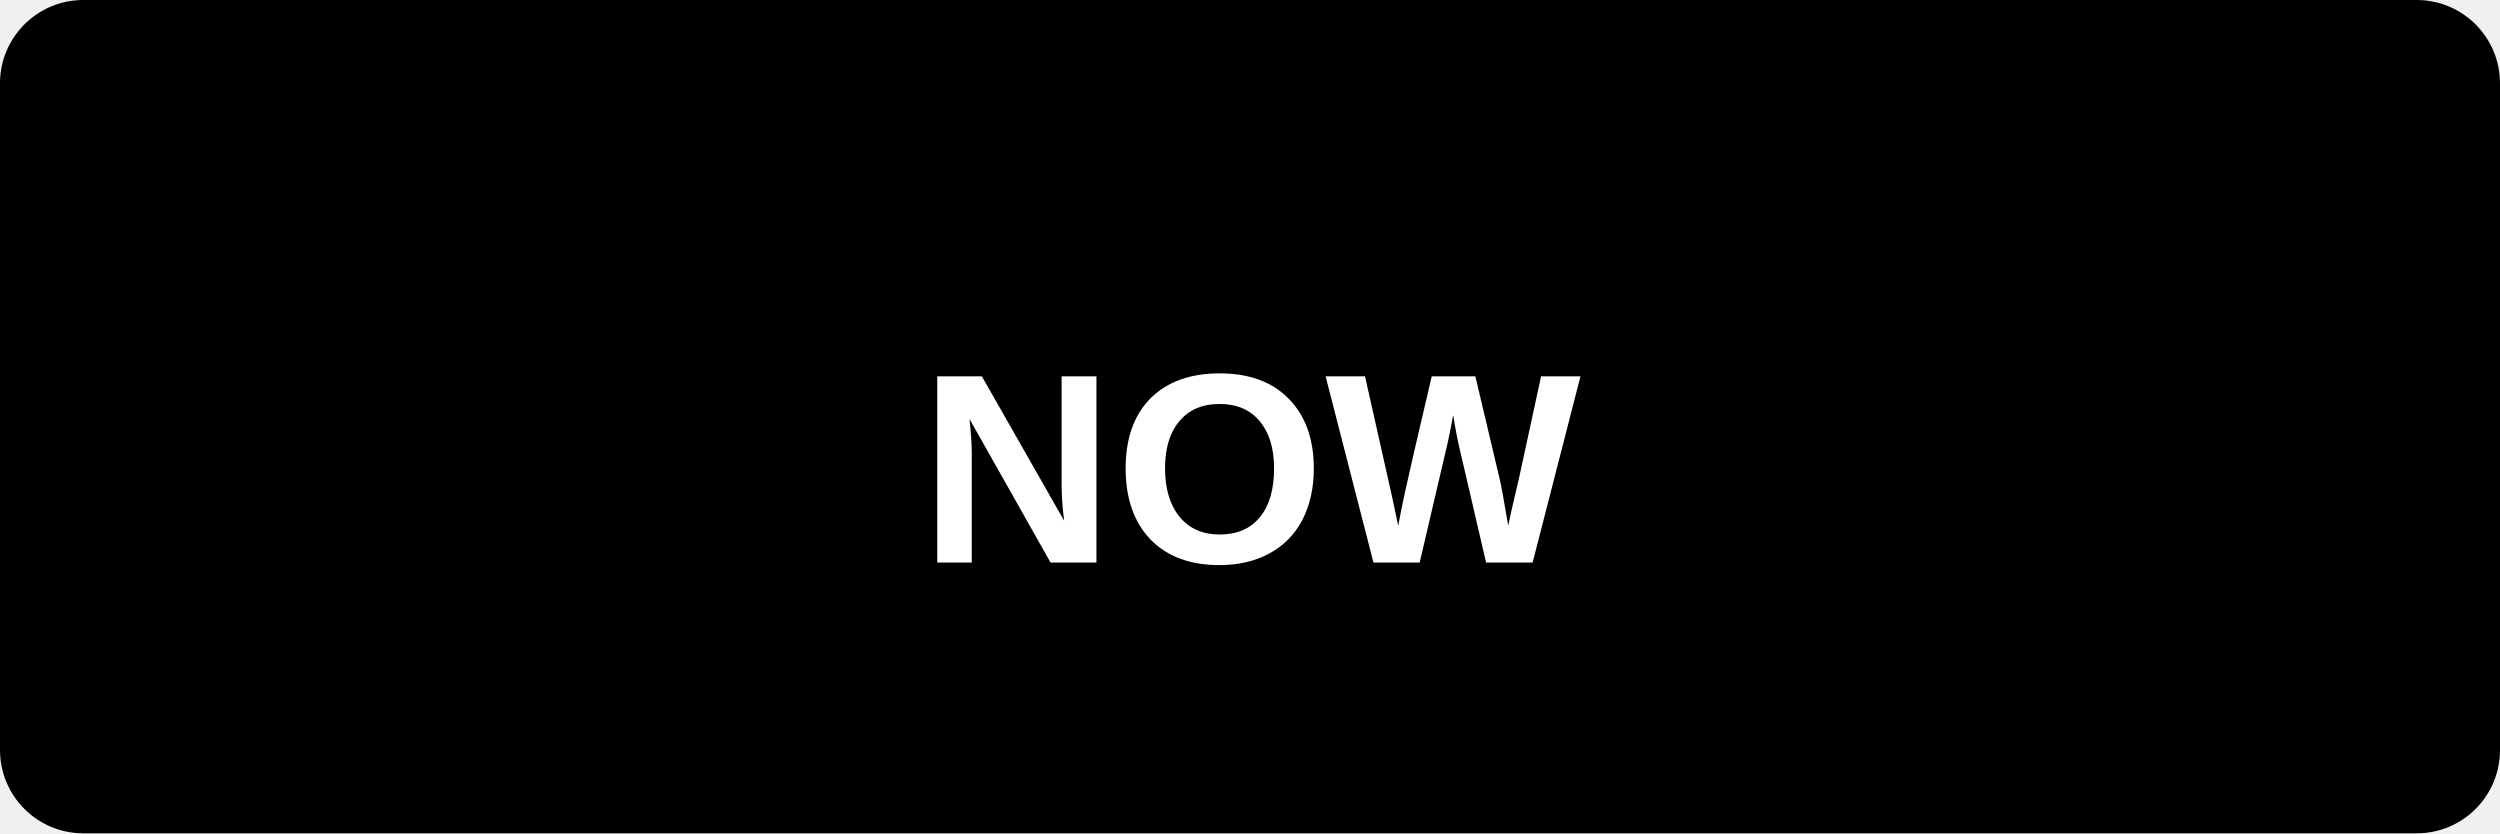
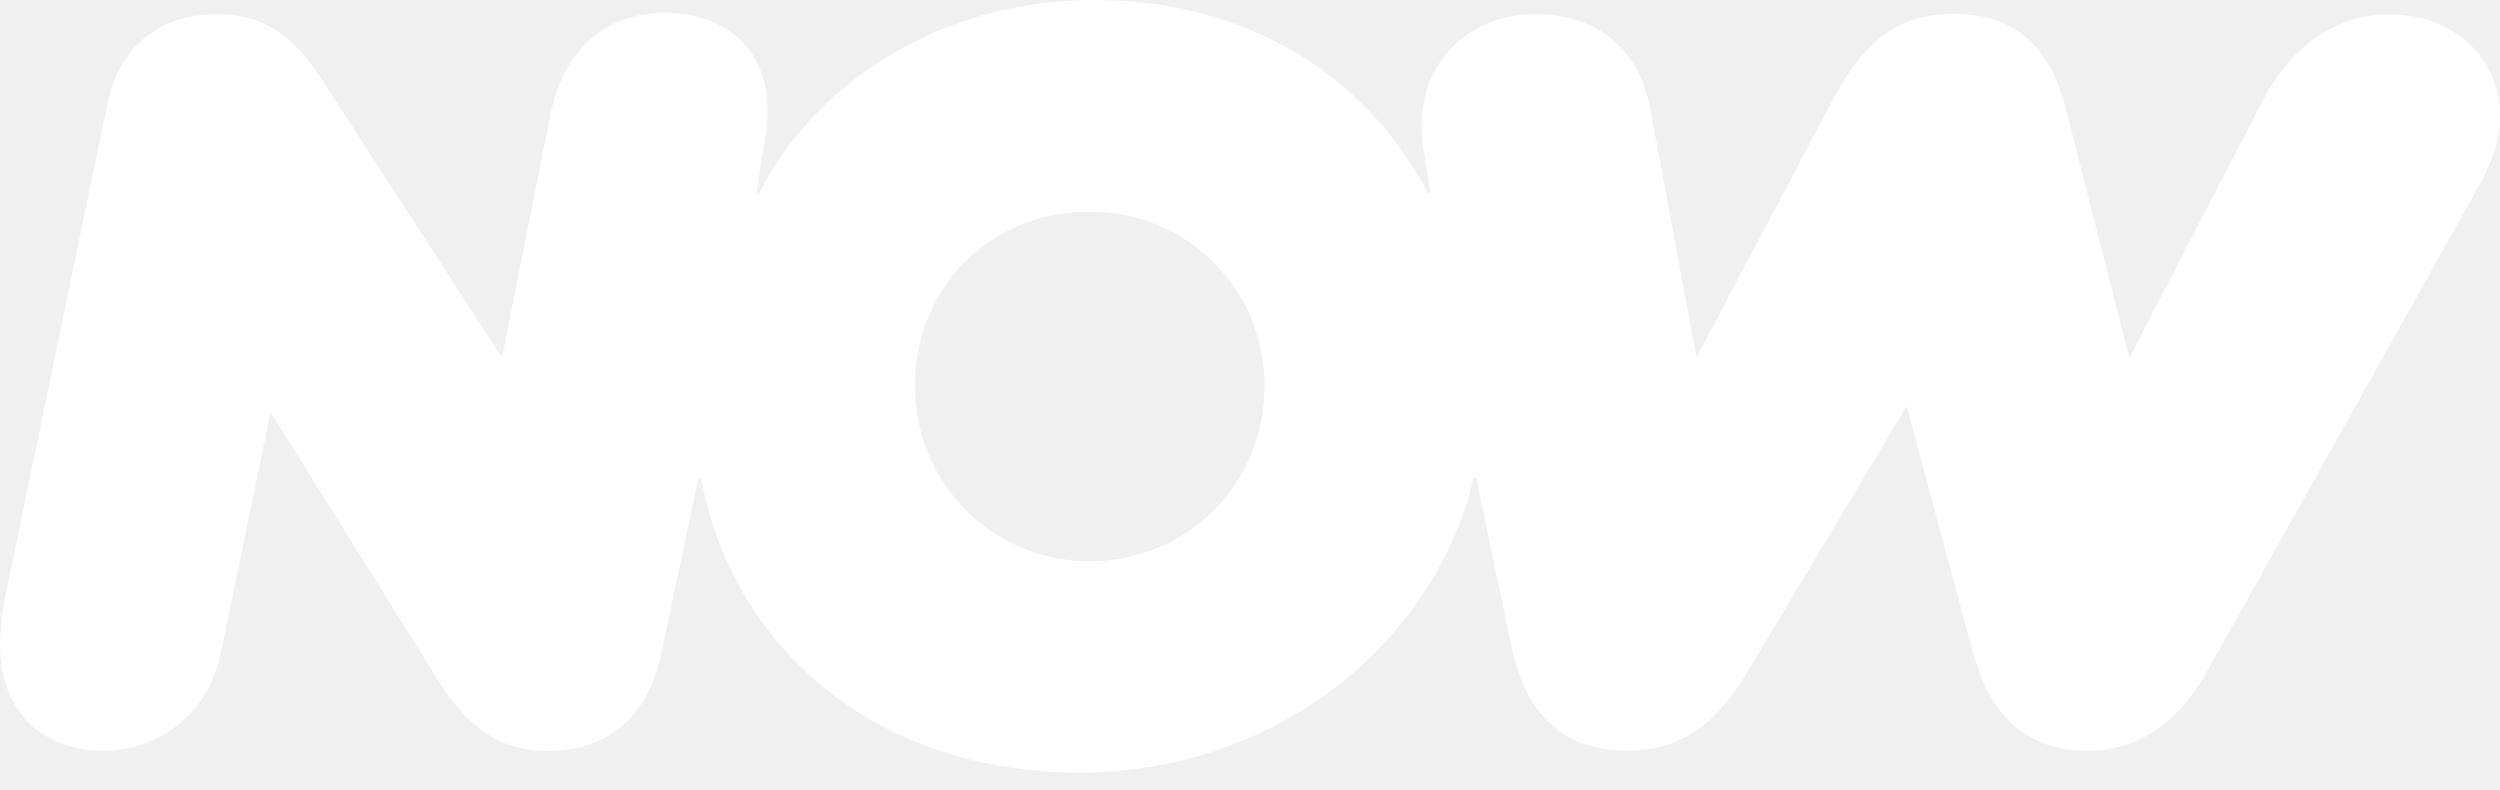
- <svg xmlns="http://www.w3.org/2000/svg" viewBox="0 0 120 40" width="120" height="40">
-   <rect width="120" height="40" rx="4" fill="#000000" />
-   <text x="60" y="27" font-family="Arial,sans-serif" font-weight="700" font-size="13" fill="white" text-anchor="middle">NOW</text>
+ <svg xmlns="http://www.w3.org/2000/svg" aria-hidden="true" viewBox="0 0 114 36" fill="none">
+   <path d="M67.196 21.788H67.313L68.933 29.536C69.543 32.424 71.199 34.232 74.157 34.232C76.763 34.232 78.324 32.917 79.721 30.581L86.941 18.513L89.934 29.642C90.827 32.917 92.599 34.232 95.217 34.232C97.6 34.232 99.385 32.858 100.664 30.581L113.167 8.241C113.73 7.196 114 6.21 114 5.294C114 2.677 111.934 0.657 108.94 0.657C106.499 0.657 104.491 2.078 103.153 4.637L97.096 16.318L94.161 4.801C93.468 2.277 92.024 0.634 89.136 0.634C87.234 0.634 85.415 1.186 83.689 4.344L77.362 16.294L75.249 4.954C74.674 1.96 72.572 0.646 70.001 0.646C67.066 0.646 64.824 2.724 64.824 5.729C64.824 6.057 64.824 6.281 64.942 7.044L65.223 8.793H65.106C62.288 3.44 56.889 0 49.892 0C42.954 0 37.225 3.71 34.619 8.793H34.502L34.889 6.327C34.948 5.94 35.007 5.4 35.007 5.118C35.007 2.172 33.058 0.587 30.287 0.587C27.904 0.587 25.791 1.96 25.11 5.177L22.892 16.306L14.662 3.604C13.23 1.362 11.727 0.646 9.896 0.646C7.631 0.646 5.506 1.796 4.895 4.743L0.164 27.564C0.059 28.221 0 28.879 0 29.372C0 32.529 2.007 34.232 4.731 34.232C6.95 34.232 9.462 32.811 10.072 29.759L12.338 18.795L19.945 30.968C21.06 32.776 22.492 34.243 24.946 34.243C27.775 34.243 29.501 32.659 30.123 29.935L31.849 21.8H31.966C33.422 29.548 39.913 35.23 49.246 35.23C58.297 35.218 65.47 29.207 67.196 21.788ZM49.669 25.592C45.22 25.592 41.721 21.988 41.721 17.621C41.721 13.031 45.22 9.65 49.669 9.65C54.165 9.65 57.663 13.195 57.663 17.621C57.663 22.046 54.177 25.592 49.669 25.592Z" fill="white" />
</svg>
